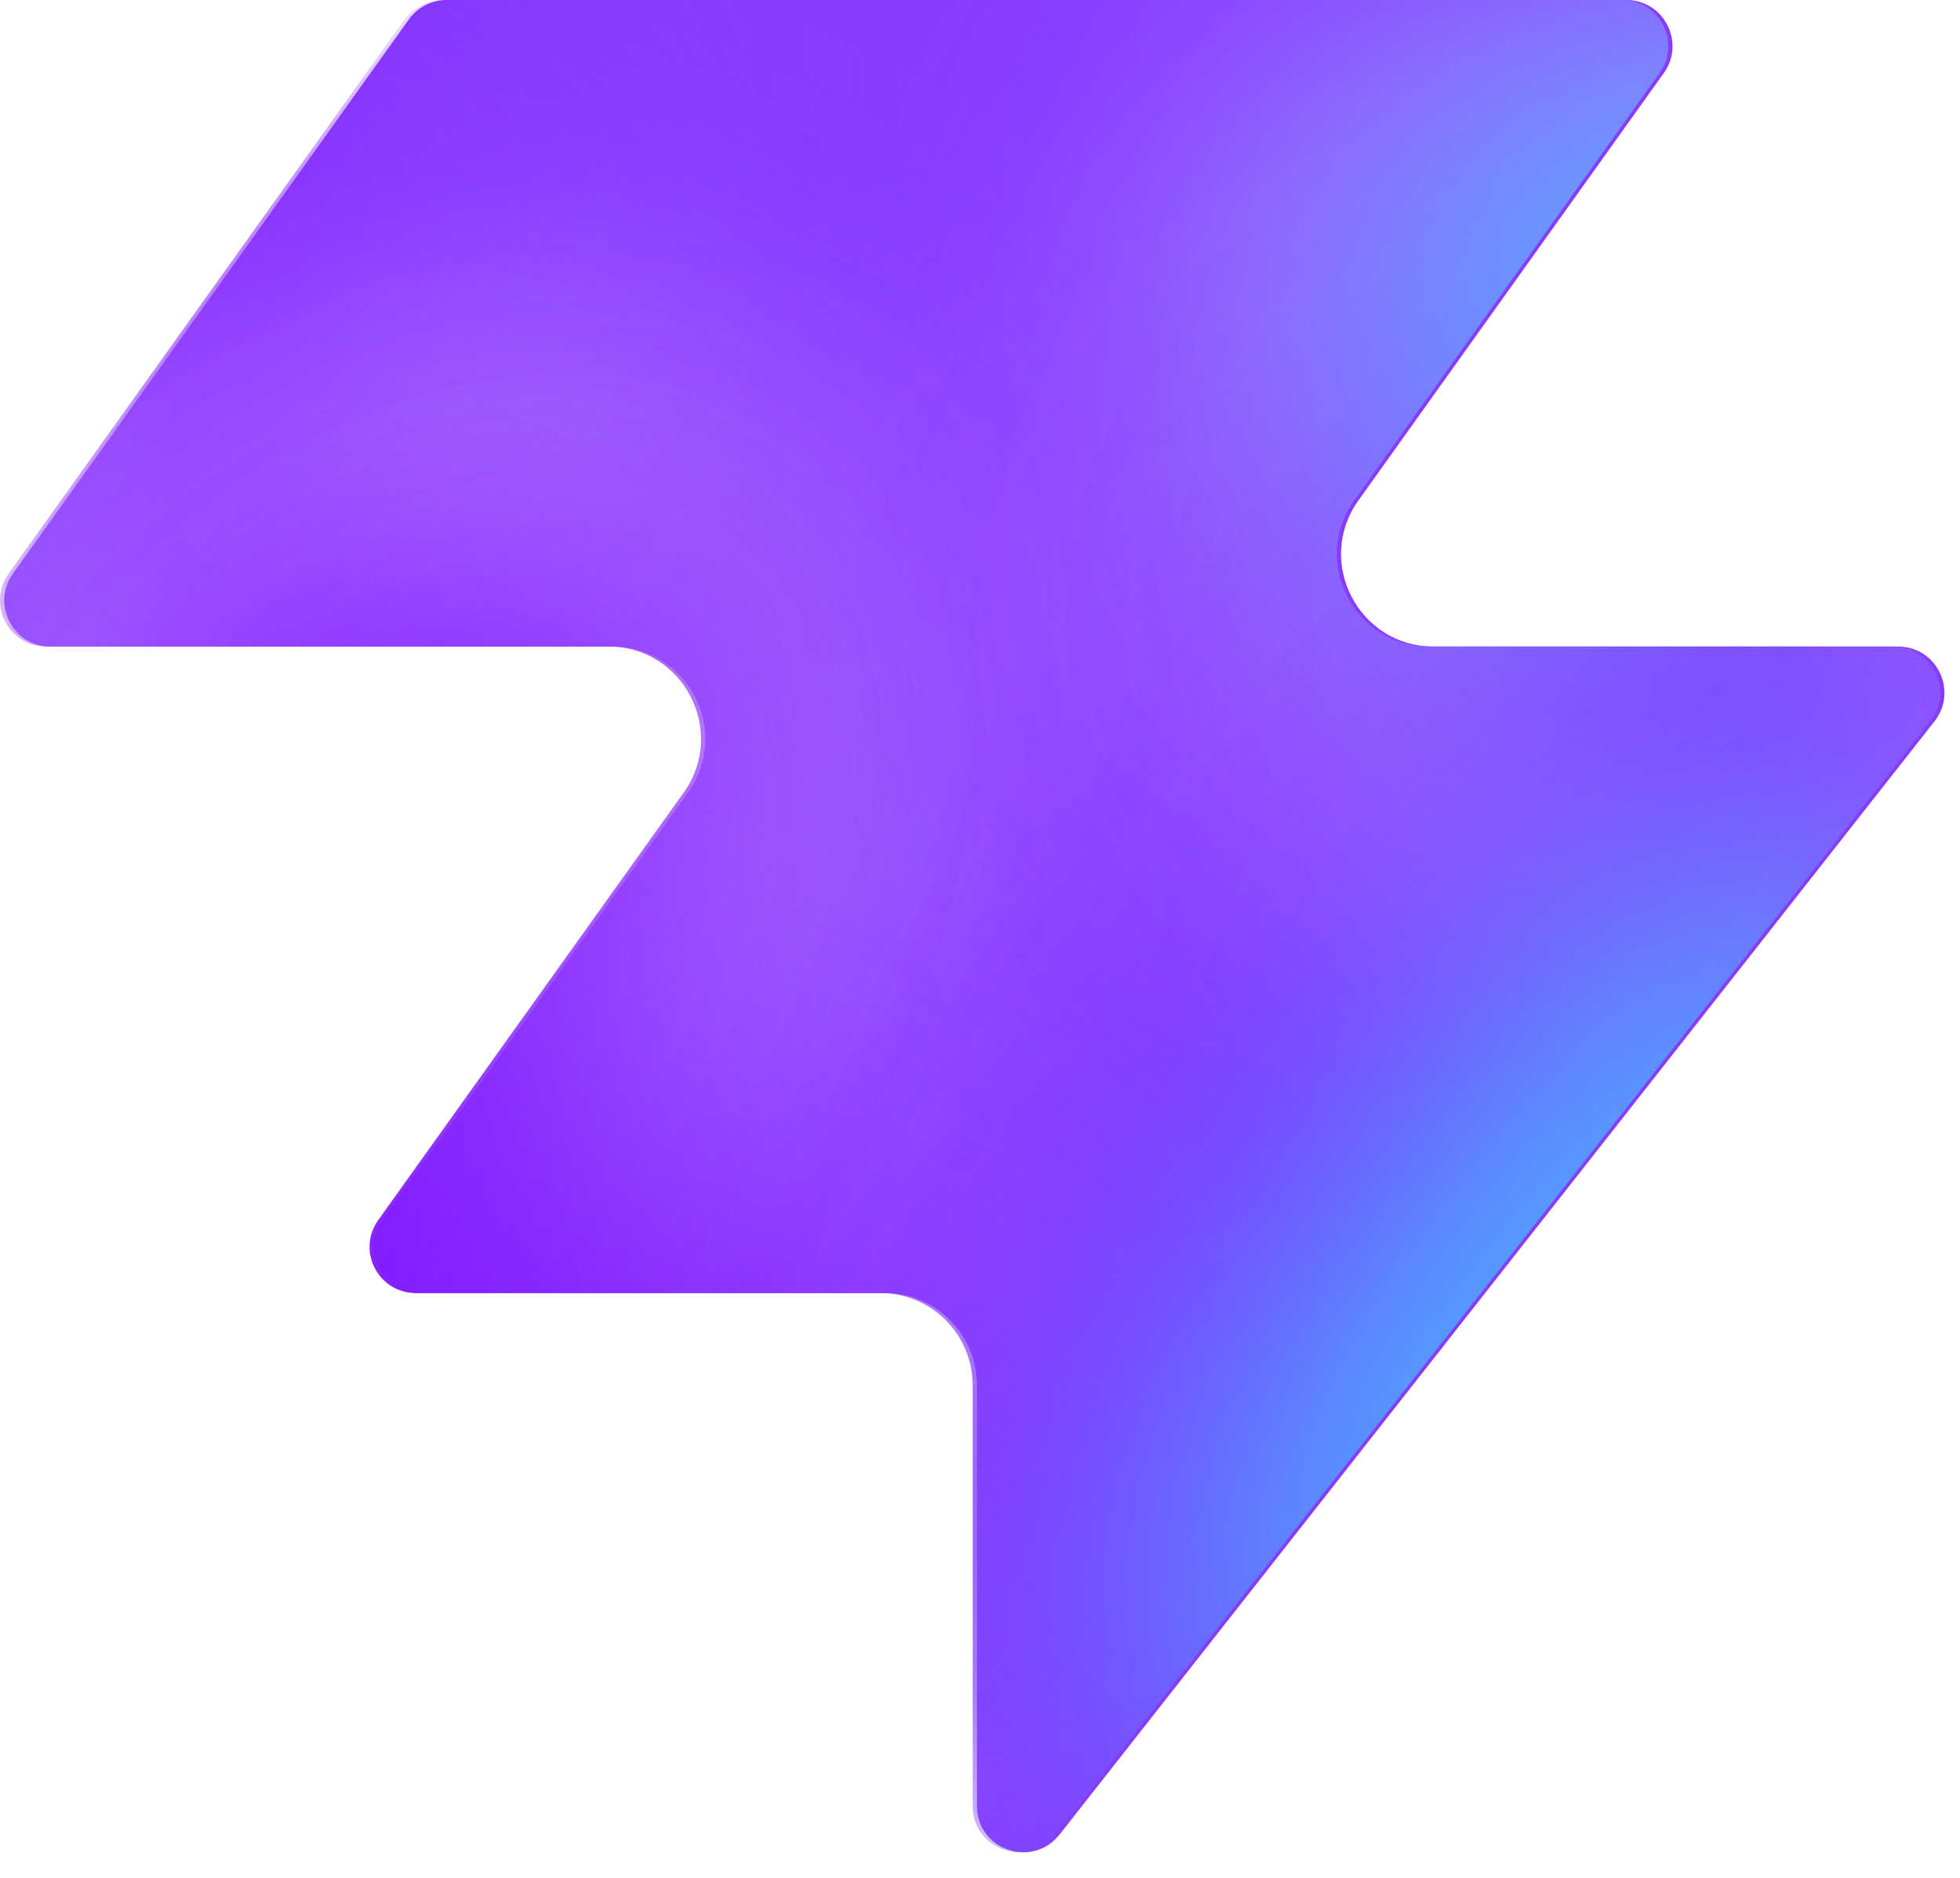
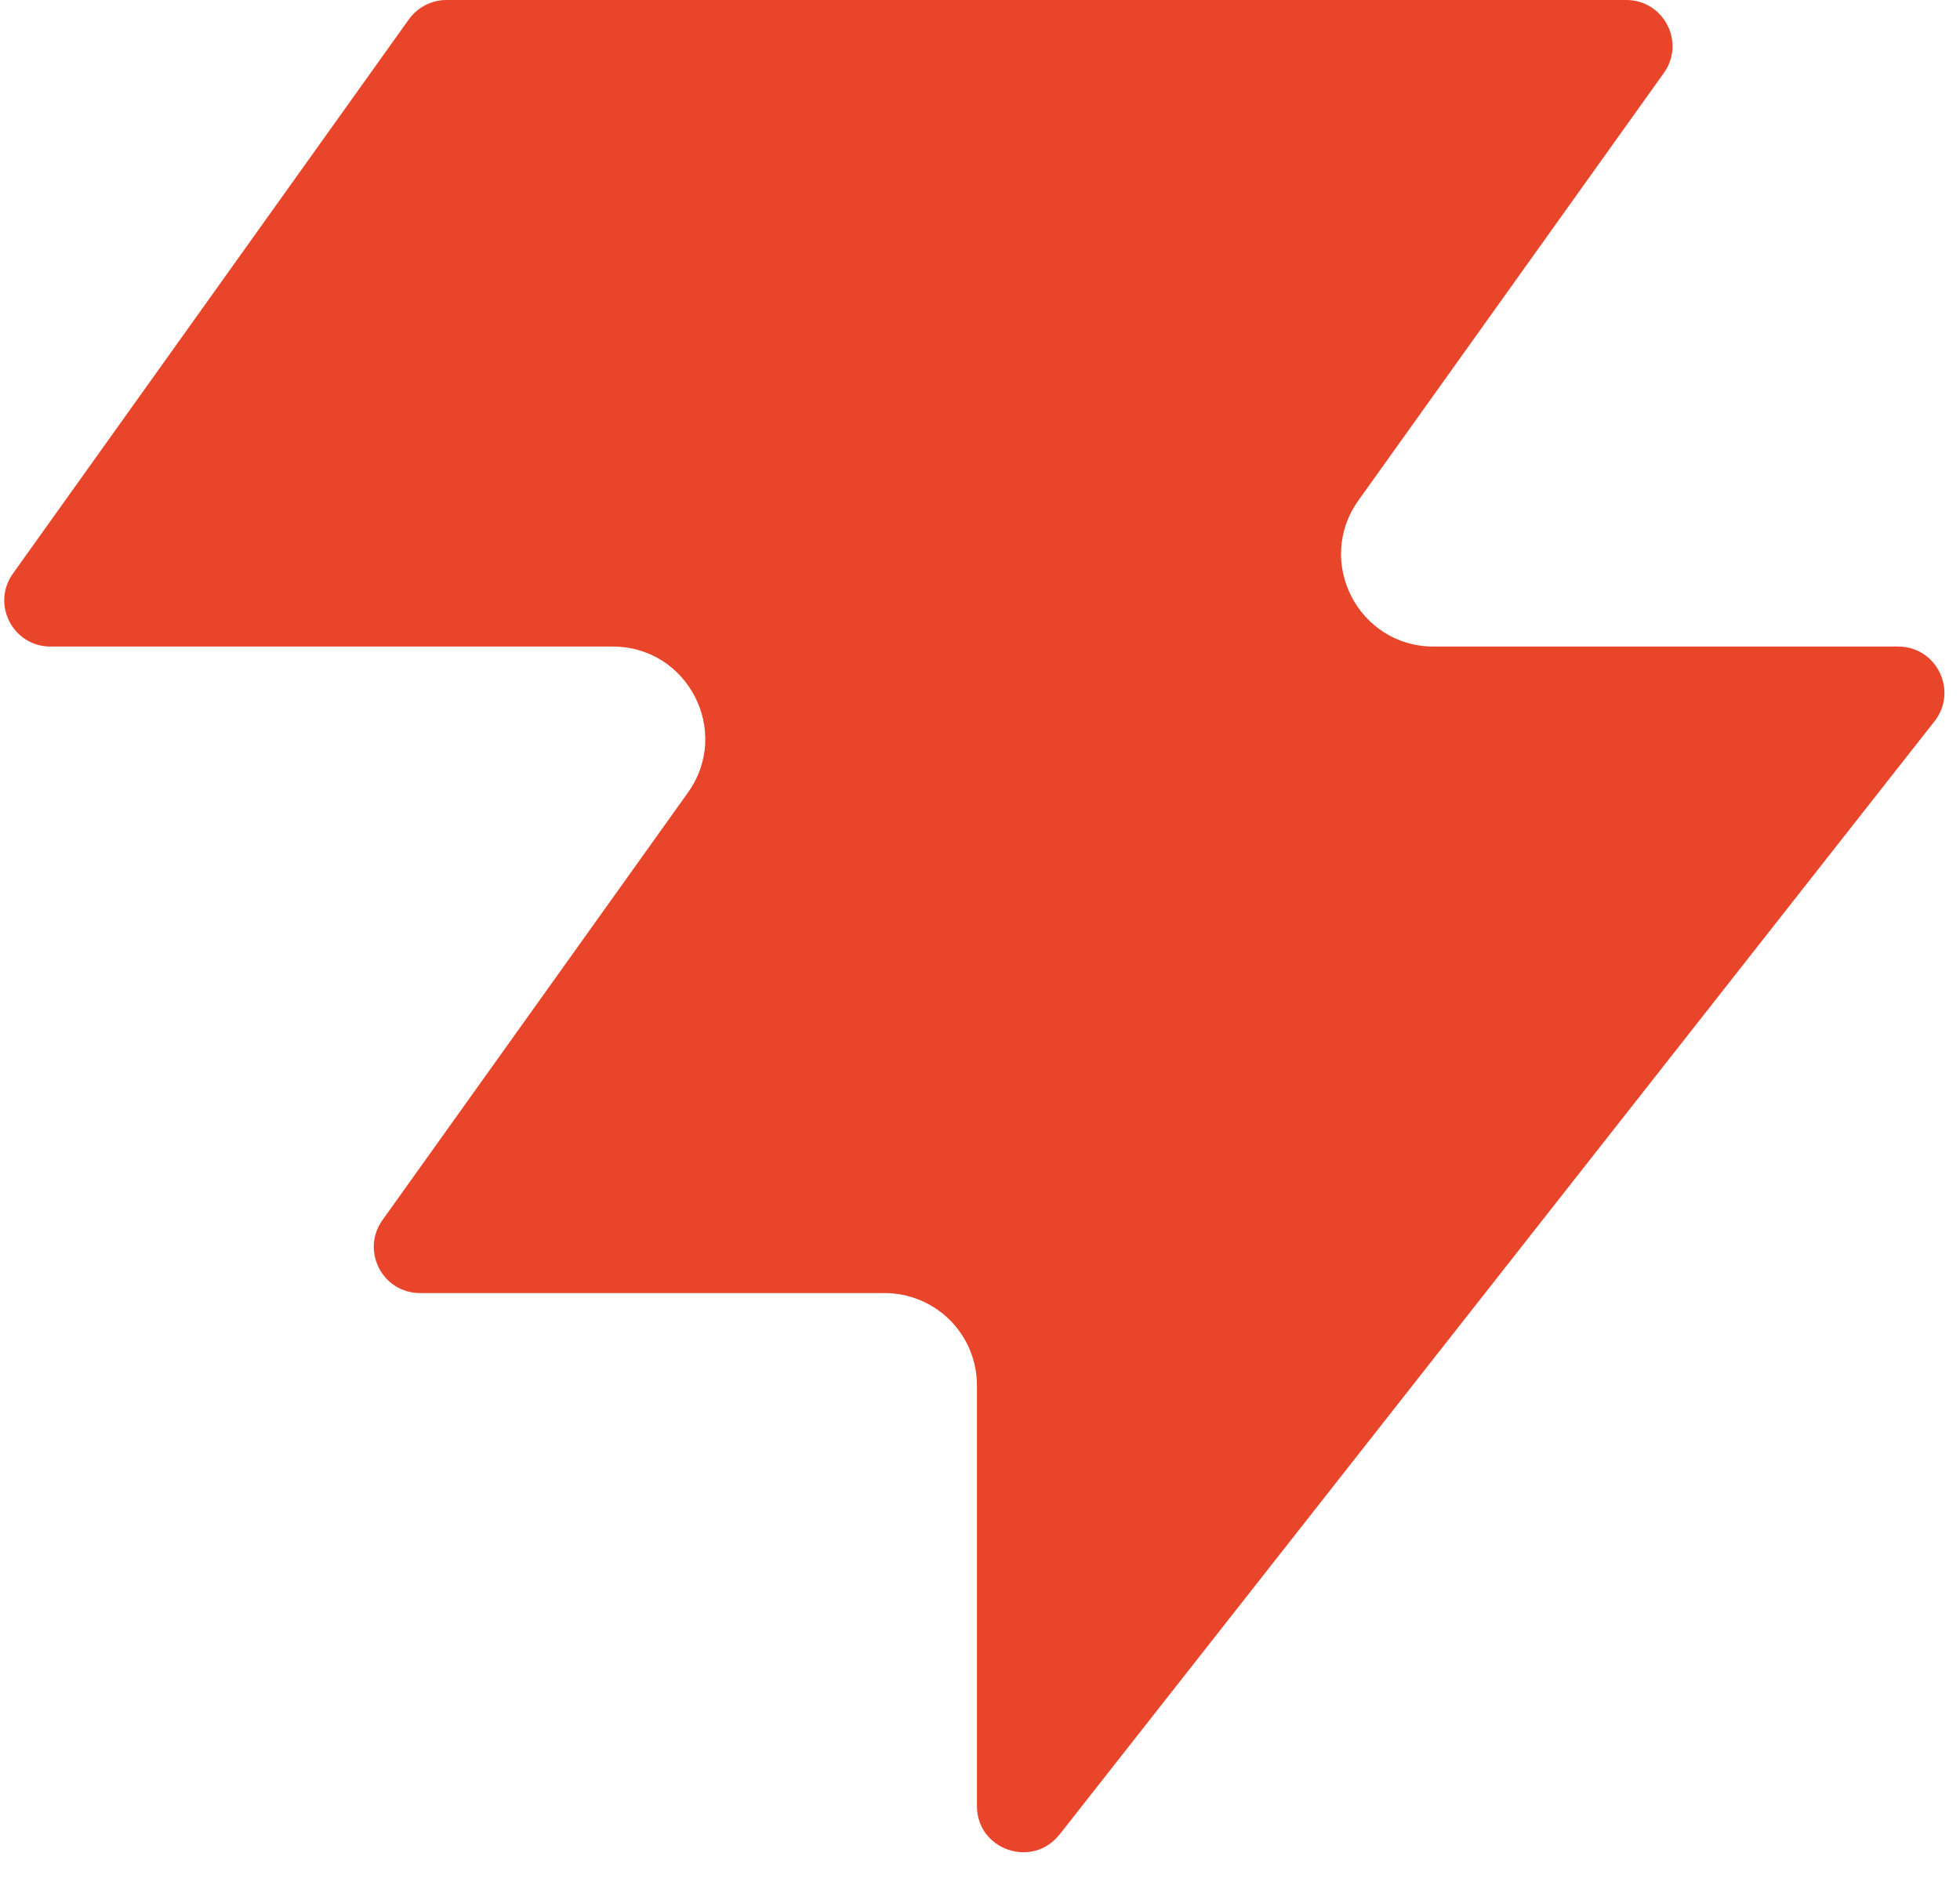
<svg xmlns="http://www.w3.org/2000/svg" width="48" height="46" fill="none" viewBox="0 0 48 46">
-   <path fill="#863bff" d="M25.946 44.938c-.664.845-2.021.375-2.021-.698V33.937a2.26 2.26 0 0 0-2.262-2.262H10.287c-.92 0-1.456-1.04-.92-1.788l7.48-10.471c1.07-1.497 0-3.578-1.842-3.578H1.237c-.92 0-1.456-1.04-.92-1.788L10.013.474c.214-.297.556-.474.92-.474h28.894c.92 0 1.456 1.04.92 1.788l-7.48 10.471c-1.07 1.498 0 3.579 1.842 3.579h11.377c.943 0 1.473 1.088.89 1.83L25.947 44.94z" style="fill:#863bff;fill:color(display-p3 .525 .23 1);fill-opacity:1" />
-   <mask id="a" width="48" height="46" x="0" y="0" maskUnits="userSpaceOnUse" style="mask-type:alpha">
-     <path fill="#000" d="M25.842 44.938c-.664.844-2.021.375-2.021-.698V33.937a2.26 2.26 0 0 0-2.262-2.262H10.183c-.92 0-1.456-1.04-.92-1.788l7.48-10.471c1.07-1.498 0-3.579-1.842-3.579H1.133c-.92 0-1.456-1.04-.92-1.787L9.91.473c.214-.297.556-.474.92-.474h28.894c.92 0 1.456 1.04.92 1.788l-7.48 10.471c-1.07 1.498 0 3.578 1.842 3.578h11.377c.943 0 1.473 1.088.89 1.832L25.843 44.94z" style="fill:#000;fill-opacity:1" />
-   </mask>
-   <g mask="url(#a)">
-     <g filter="url(#b)">
-       <ellipse cx="5.508" cy="14.704" fill="#ede6ff" rx="5.508" ry="14.704" style="fill:#ede6ff;fill:color(display-p3 .927 .903 1);fill-opacity:1" transform="matrix(.00324 1 1 -.00324 -4.47 31.516)" />
-     </g>
-     <g filter="url(#c)">
-       <ellipse cx="10.399" cy="29.851" fill="#ede6ff" rx="10.399" ry="29.851" style="fill:#ede6ff;fill:color(display-p3 .927 .903 1);fill-opacity:1" transform="matrix(.00324 1 1 -.00324 -39.328 7.883)" />
-     </g>
-     <g filter="url(#d)">
-       <ellipse cx="5.508" cy="30.487" fill="#7e14ff" rx="5.508" ry="30.487" style="fill:#7e14ff;fill:color(display-p3 .492 .077 1);fill-opacity:1" transform="rotate(89.814 -25.913 -14.639)scale(1 -1)" />
-     </g>
-     <g filter="url(#e)">
-       <ellipse cx="5.508" cy="30.599" fill="#7e14ff" rx="5.508" ry="30.599" style="fill:#7e14ff;fill:color(display-p3 .492 .077 1);fill-opacity:1" transform="rotate(89.814 -32.644 -3.334)scale(1 -1)" />
-     </g>
-     <g filter="url(#f)">
-       <ellipse cx="5.508" cy="30.599" fill="#7e14ff" rx="5.508" ry="30.599" style="fill:#7e14ff;fill:color(display-p3 .492 .077 1);fill-opacity:1" transform="matrix(.00324 1 1 -.00324 -34.34 30.47)" />
-     </g>
-     <g filter="url(#g)">
-       <ellipse cx="14.072" cy="22.078" fill="#ede6ff" rx="14.072" ry="22.078" style="fill:#ede6ff;fill:color(display-p3 .927 .903 1);fill-opacity:1" transform="rotate(93.35 24.506 48.493)scale(-1 1)" />
-     </g>
-     <g filter="url(#h)">
-       <ellipse cx="3.47" cy="21.501" fill="#7e14ff" rx="3.47" ry="21.501" style="fill:#7e14ff;fill:color(display-p3 .492 .077 1);fill-opacity:1" transform="rotate(89.009 28.708 47.59)scale(-1 1)" />
-     </g>
-     <g filter="url(#i)">
-       <ellipse cx="3.47" cy="21.501" fill="#7e14ff" rx="3.47" ry="21.501" style="fill:#7e14ff;fill:color(display-p3 .492 .077 1);fill-opacity:1" transform="rotate(89.009 28.708 47.59)scale(-1 1)" />
-     </g>
-     <g filter="url(#j)">
-       <ellipse cx=".387" cy="8.972" fill="#7e14ff" rx="4.407" ry="29.108" style="fill:#7e14ff;fill:color(display-p3 .492 .077 1);fill-opacity:1" transform="rotate(39.51 .387 8.972)" />
-     </g>
-     <g filter="url(#k)">
-       <ellipse cx="47.523" cy="-6.092" fill="#7e14ff" rx="4.407" ry="29.108" style="fill:#7e14ff;fill:color(display-p3 .492 .077 1);fill-opacity:1" transform="rotate(37.892 47.523 -6.092)" />
-     </g>
-     <g filter="url(#l)">
-       <ellipse cx="41.412" cy="6.333" fill="#47bfff" rx="5.971" ry="9.665" style="fill:#47bfff;fill:color(display-p3 .28 .748 1);fill-opacity:1" transform="rotate(37.892 41.412 6.333)" />
-     </g>
-     <g filter="url(#m)">
-       <ellipse cx="-1.879" cy="38.332" fill="#7e14ff" rx="4.407" ry="29.108" style="fill:#7e14ff;fill:color(display-p3 .492 .077 1);fill-opacity:1" transform="rotate(37.892 -1.88 38.332)" />
-     </g>
-     <g filter="url(#n)">
-       <ellipse cx="-1.879" cy="38.332" fill="#7e14ff" rx="4.407" ry="29.108" style="fill:#7e14ff;fill:color(display-p3 .492 .077 1);fill-opacity:1" transform="rotate(37.892 -1.88 38.332)" />
-     </g>
-     <g filter="url(#o)">
-       <ellipse cx="35.651" cy="29.907" fill="#7e14ff" rx="4.407" ry="29.108" style="fill:#7e14ff;fill:color(display-p3 .492 .077 1);fill-opacity:1" transform="rotate(37.892 35.651 29.907)" />
-     </g>
-     <g filter="url(#p)">
-       <ellipse cx="38.418" cy="32.4" fill="#47bfff" rx="5.971" ry="15.297" style="fill:#47bfff;fill:color(display-p3 .28 .748 1);fill-opacity:1" transform="rotate(37.892 38.418 32.4)" />
-     </g>
-   </g>
-   <defs>
-     <filter id="b" width="60.045" height="41.654" x="-19.77" y="16.149" color-interpolation-filters="sRGB" filterUnits="userSpaceOnUse">
-       <feFlood flood-opacity="0" result="BackgroundImageFix" />
-       <feBlend in="SourceGraphic" in2="BackgroundImageFix" result="shape" />
-       <feGaussianBlur result="effect1_foregroundBlur_2002_17158" stdDeviation="7.659" />
-     </filter>
-     <filter id="c" width="90.34" height="51.437" x="-54.613" y="-7.533" color-interpolation-filters="sRGB" filterUnits="userSpaceOnUse">
-       <feFlood flood-opacity="0" result="BackgroundImageFix" />
-       <feBlend in="SourceGraphic" in2="BackgroundImageFix" result="shape" />
-       <feGaussianBlur result="effect1_foregroundBlur_2002_17158" stdDeviation="7.659" />
-     </filter>
-     <filter id="d" width="79.355" height="29.4" x="-49.64" y="2.03" color-interpolation-filters="sRGB" filterUnits="userSpaceOnUse">
-       <feFlood flood-opacity="0" result="BackgroundImageFix" />
-       <feBlend in="SourceGraphic" in2="BackgroundImageFix" result="shape" />
-       <feGaussianBlur result="effect1_foregroundBlur_2002_17158" stdDeviation="4.596" />
-     </filter>
-     <filter id="e" width="79.579" height="29.4" x="-45.045" y="20.029" color-interpolation-filters="sRGB" filterUnits="userSpaceOnUse">
-       <feFlood flood-opacity="0" result="BackgroundImageFix" />
-       <feBlend in="SourceGraphic" in2="BackgroundImageFix" result="shape" />
-       <feGaussianBlur result="effect1_foregroundBlur_2002_17158" stdDeviation="4.596" />
-     </filter>
-     <filter id="f" width="79.579" height="29.4" x="-43.513" y="21.178" color-interpolation-filters="sRGB" filterUnits="userSpaceOnUse">
-       <feFlood flood-opacity="0" result="BackgroundImageFix" />
-       <feBlend in="SourceGraphic" in2="BackgroundImageFix" result="shape" />
-       <feGaussianBlur result="effect1_foregroundBlur_2002_17158" stdDeviation="4.596" />
-     </filter>
-     <filter id="g" width="74.749" height="58.852" x="15.756" y="-17.901" color-interpolation-filters="sRGB" filterUnits="userSpaceOnUse">
-       <feFlood flood-opacity="0" result="BackgroundImageFix" />
-       <feBlend in="SourceGraphic" in2="BackgroundImageFix" result="shape" />
-       <feGaussianBlur result="effect1_foregroundBlur_2002_17158" stdDeviation="7.659" />
-     </filter>
-     <filter id="h" width="61.377" height="25.362" x="23.548" y="2.284" color-interpolation-filters="sRGB" filterUnits="userSpaceOnUse">
-       <feFlood flood-opacity="0" result="BackgroundImageFix" />
-       <feBlend in="SourceGraphic" in2="BackgroundImageFix" result="shape" />
-       <feGaussianBlur result="effect1_foregroundBlur_2002_17158" stdDeviation="4.596" />
-     </filter>
-     <filter id="i" width="61.377" height="25.362" x="23.548" y="2.284" color-interpolation-filters="sRGB" filterUnits="userSpaceOnUse">
-       <feFlood flood-opacity="0" result="BackgroundImageFix" />
-       <feBlend in="SourceGraphic" in2="BackgroundImageFix" result="shape" />
-       <feGaussianBlur result="effect1_foregroundBlur_2002_17158" stdDeviation="4.596" />
-     </filter>
-     <filter id="j" width="56.045" height="63.649" x="-27.636" y="-22.853" color-interpolation-filters="sRGB" filterUnits="userSpaceOnUse">
-       <feFlood flood-opacity="0" result="BackgroundImageFix" />
-       <feBlend in="SourceGraphic" in2="BackgroundImageFix" result="shape" />
-       <feGaussianBlur result="effect1_foregroundBlur_2002_17158" stdDeviation="4.596" />
-     </filter>
-     <filter id="k" width="54.814" height="64.646" x="20.116" y="-38.415" color-interpolation-filters="sRGB" filterUnits="userSpaceOnUse">
-       <feFlood flood-opacity="0" result="BackgroundImageFix" />
-       <feBlend in="SourceGraphic" in2="BackgroundImageFix" result="shape" />
-       <feGaussianBlur result="effect1_foregroundBlur_2002_17158" stdDeviation="4.596" />
-     </filter>
-     <filter id="l" width="33.541" height="35.313" x="24.641" y="-11.323" color-interpolation-filters="sRGB" filterUnits="userSpaceOnUse">
-       <feFlood flood-opacity="0" result="BackgroundImageFix" />
-       <feBlend in="SourceGraphic" in2="BackgroundImageFix" result="shape" />
-       <feGaussianBlur result="effect1_foregroundBlur_2002_17158" stdDeviation="4.596" />
-     </filter>
-     <filter id="m" width="54.814" height="64.646" x="-29.286" y="6.009" color-interpolation-filters="sRGB" filterUnits="userSpaceOnUse">
-       <feFlood flood-opacity="0" result="BackgroundImageFix" />
-       <feBlend in="SourceGraphic" in2="BackgroundImageFix" result="shape" />
-       <feGaussianBlur result="effect1_foregroundBlur_2002_17158" stdDeviation="4.596" />
-     </filter>
-     <filter id="n" width="54.814" height="64.646" x="-29.286" y="6.009" color-interpolation-filters="sRGB" filterUnits="userSpaceOnUse">
-       <feFlood flood-opacity="0" result="BackgroundImageFix" />
-       <feBlend in="SourceGraphic" in2="BackgroundImageFix" result="shape" />
-       <feGaussianBlur result="effect1_foregroundBlur_2002_17158" stdDeviation="4.596" />
-     </filter>
-     <filter id="o" width="54.814" height="64.646" x="8.244" y="-2.416" color-interpolation-filters="sRGB" filterUnits="userSpaceOnUse">
-       <feFlood flood-opacity="0" result="BackgroundImageFix" />
-       <feBlend in="SourceGraphic" in2="BackgroundImageFix" result="shape" />
-       <feGaussianBlur result="effect1_foregroundBlur_2002_17158" stdDeviation="4.596" />
-     </filter>
-     <filter id="p" width="39.409" height="43.623" x="18.713" y="10.588" color-interpolation-filters="sRGB" filterUnits="userSpaceOnUse">
-       <feFlood flood-opacity="0" result="BackgroundImageFix" />
-       <feBlend in="SourceGraphic" in2="BackgroundImageFix" result="shape" />
-       <feGaussianBlur result="effect1_foregroundBlur_2002_17158" stdDeviation="4.596" />
-     </filter>
-   </defs>
+   <path fill="#E8452A" d="M25.946 44.938c-.664.845-2.021.375-2.021-.698V33.937a2.26 2.26 0 0 0-2.262-2.262H10.287c-.92 0-1.456-1.04-.92-1.788l7.48-10.471c1.07-1.497 0-3.578-1.842-3.578H1.237c-.92 0-1.456-1.04-.92-1.788L10.013.474c.214-.297.556-.474.92-.474h28.894c.92 0 1.456 1.04.92 1.788l-7.48 10.471c-1.07 1.498 0 3.579 1.842 3.579h11.377c.943 0 1.473 1.088.89 1.83L25.947 44.94z" />
</svg>
